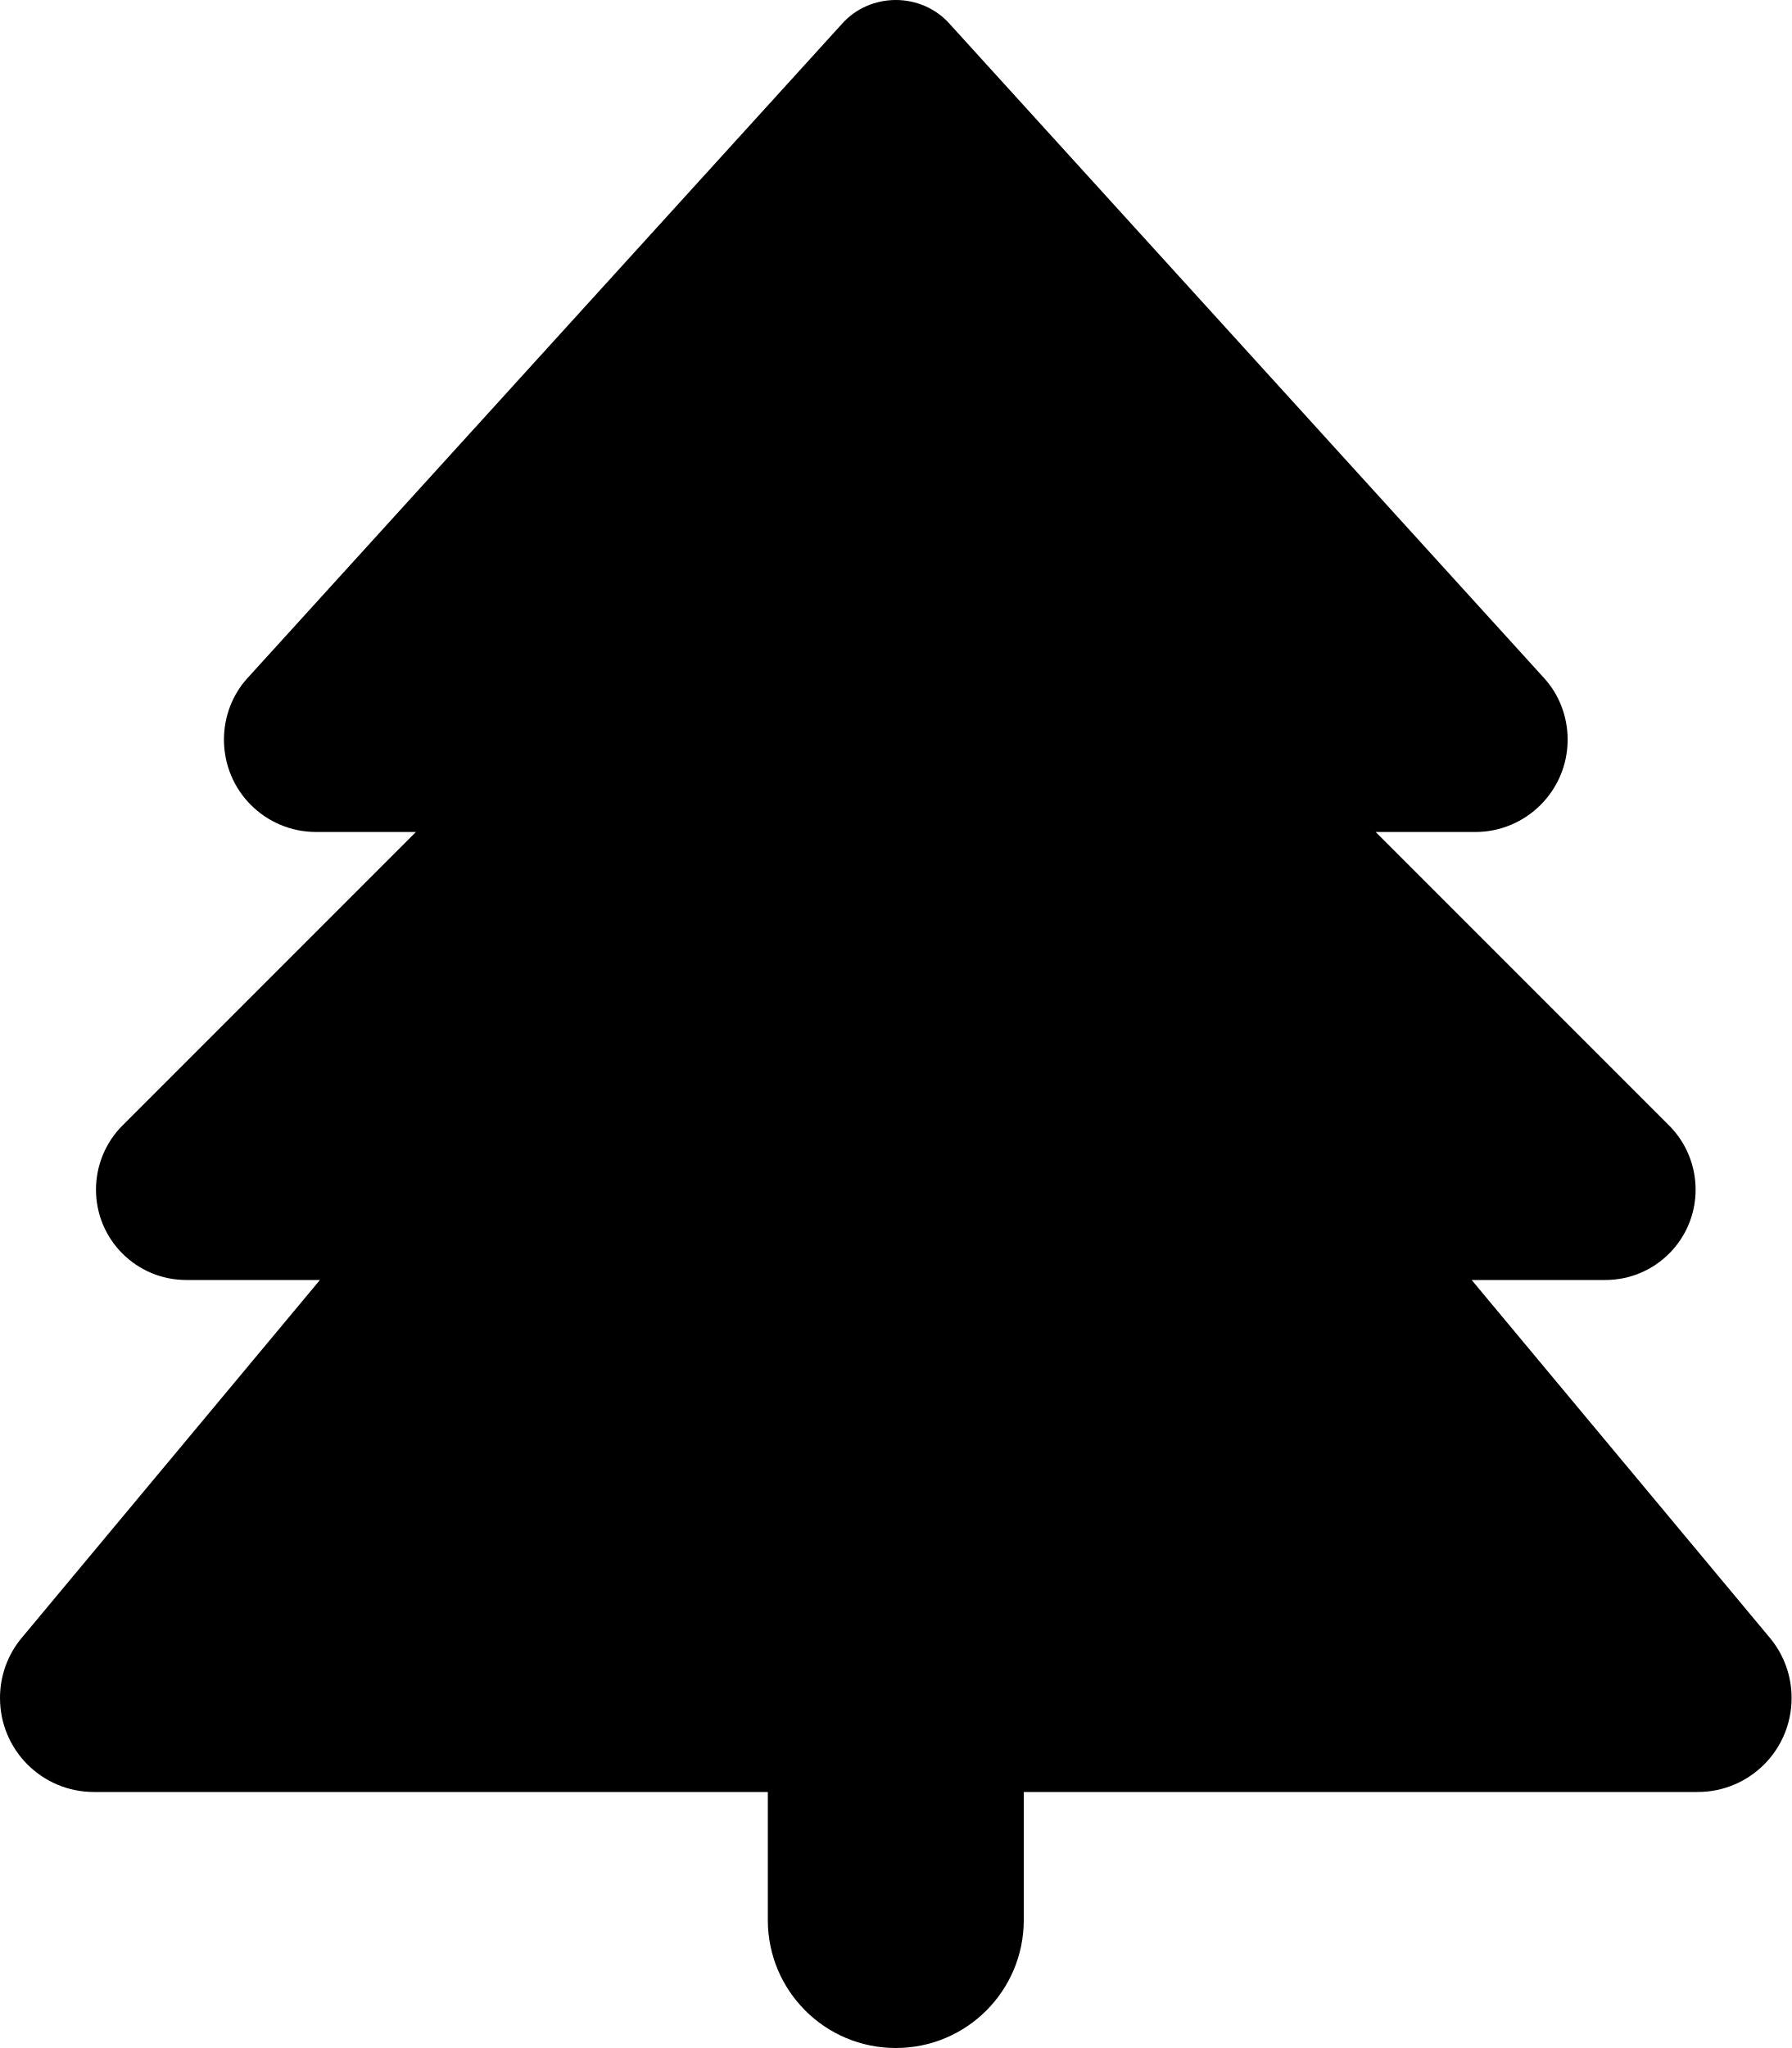
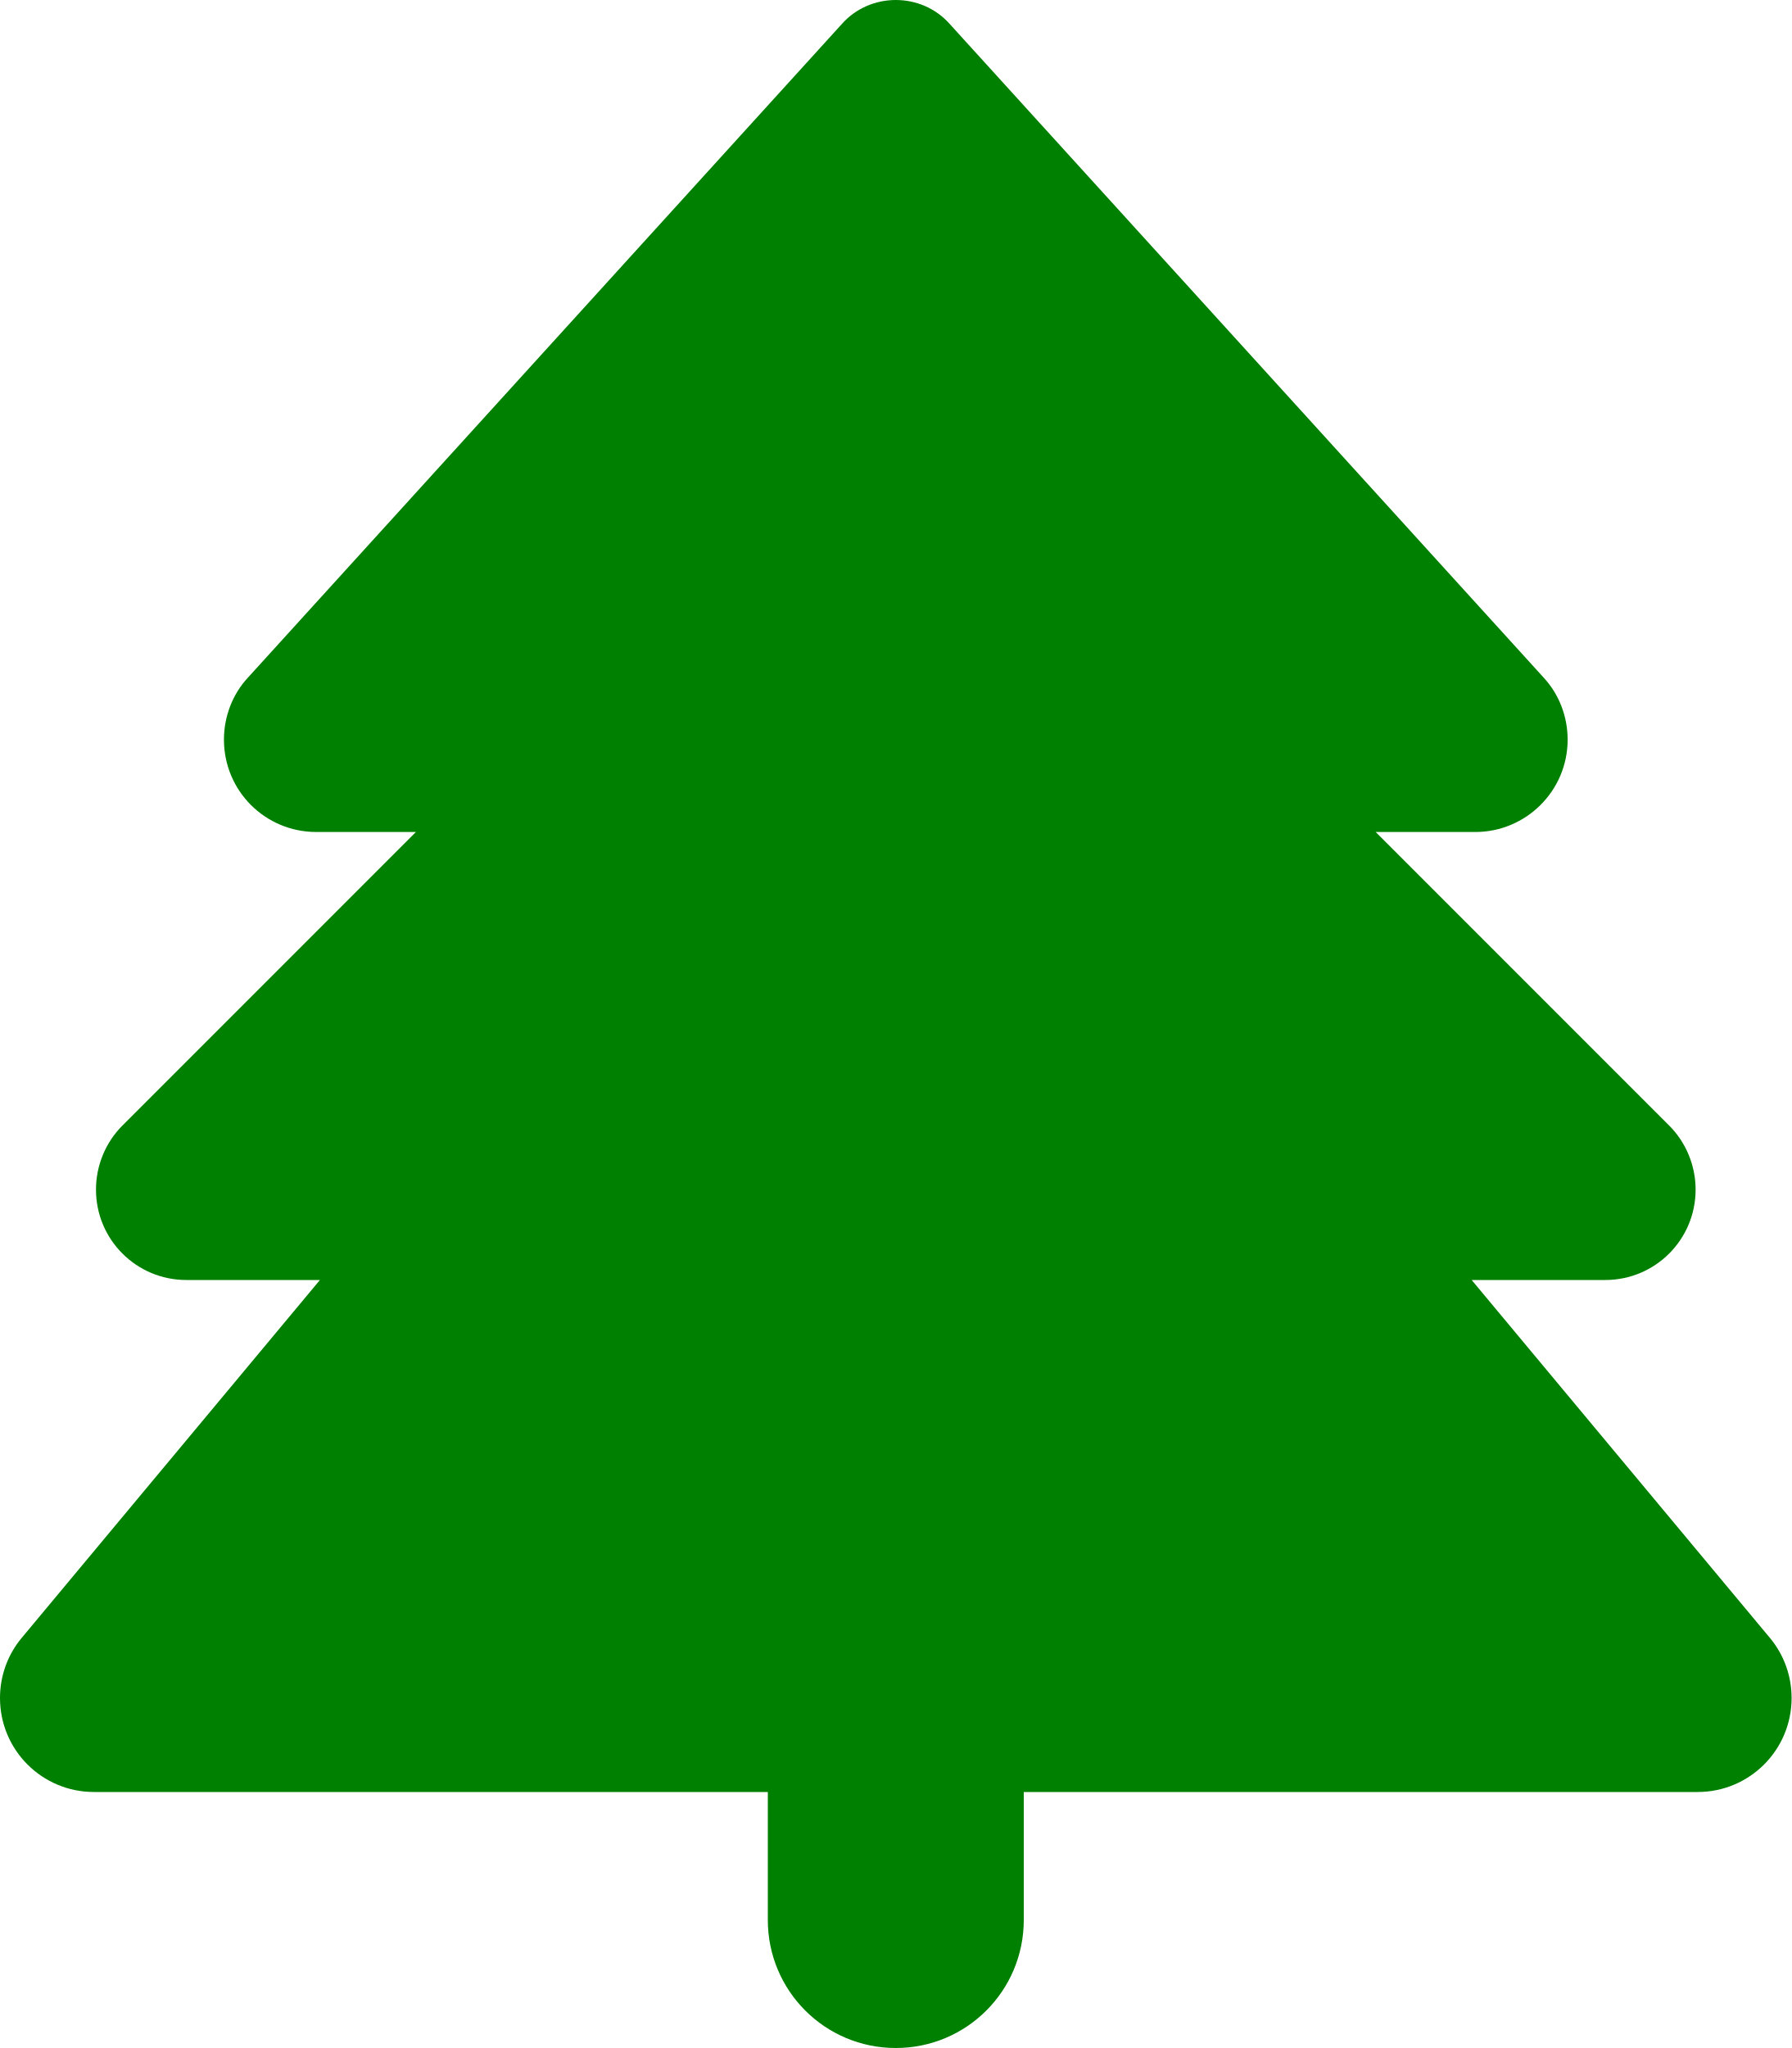
<svg xmlns="http://www.w3.org/2000/svg" viewBox="0 0 448 512">
-   <path d="M210.6 5.9L62 169.4c-3.9 4.2-6 9.8-6 15.5C56 197.7 66.3 208 79.1 208l24.9 0L30.6 281.4c-4.2 4.2-6.6 10-6.6 16C24 309.9 34.1 320 46.6 320L80 320 5.4 409.5C1.9 413.7 0 419 0 424.5c0 13 10.5 23.5 23.5 23.5L192 448l0 32c0 17.7 14.3 32 32 32s32-14.3 32-32l0-32 168.5 0c13 0 23.5-10.5 23.5-23.5c0-5.5-1.9-10.8-5.4-15L368 320l33.4 0c12.5 0 22.6-10.1 22.6-22.6c0-6-2.4-11.8-6.6-16L344 208l24.9 0c12.7 0 23.1-10.3 23.1-23.1c0-5.7-2.1-11.3-6-15.5L237.4 5.9C234 2.1 229.1 0 224 0s-10 2.1-13.4 5.9z" />
+   <path fill="green" d="M210.6 5.9L62 169.4c-3.9 4.2-6 9.8-6 15.5C56 197.7 66.3 208 79.1 208l24.9 0L30.6 281.4c-4.2 4.2-6.6 10-6.6 16C24 309.9 34.1 320 46.6 320L80 320 5.4 409.5C1.9 413.7 0 419 0 424.5c0 13 10.5 23.5 23.5 23.5L192 448l0 32c0 17.7 14.3 32 32 32s32-14.3 32-32l0-32 168.5 0c13 0 23.5-10.5 23.5-23.5c0-5.5-1.9-10.8-5.4-15L368 320l33.4 0c12.5 0 22.6-10.1 22.6-22.6c0-6-2.4-11.8-6.6-16L344 208l24.9 0c12.7 0 23.1-10.3 23.1-23.1c0-5.7-2.1-11.3-6-15.5L237.4 5.9C234 2.1 229.1 0 224 0s-10 2.1-13.4 5.9z" />
</svg>
